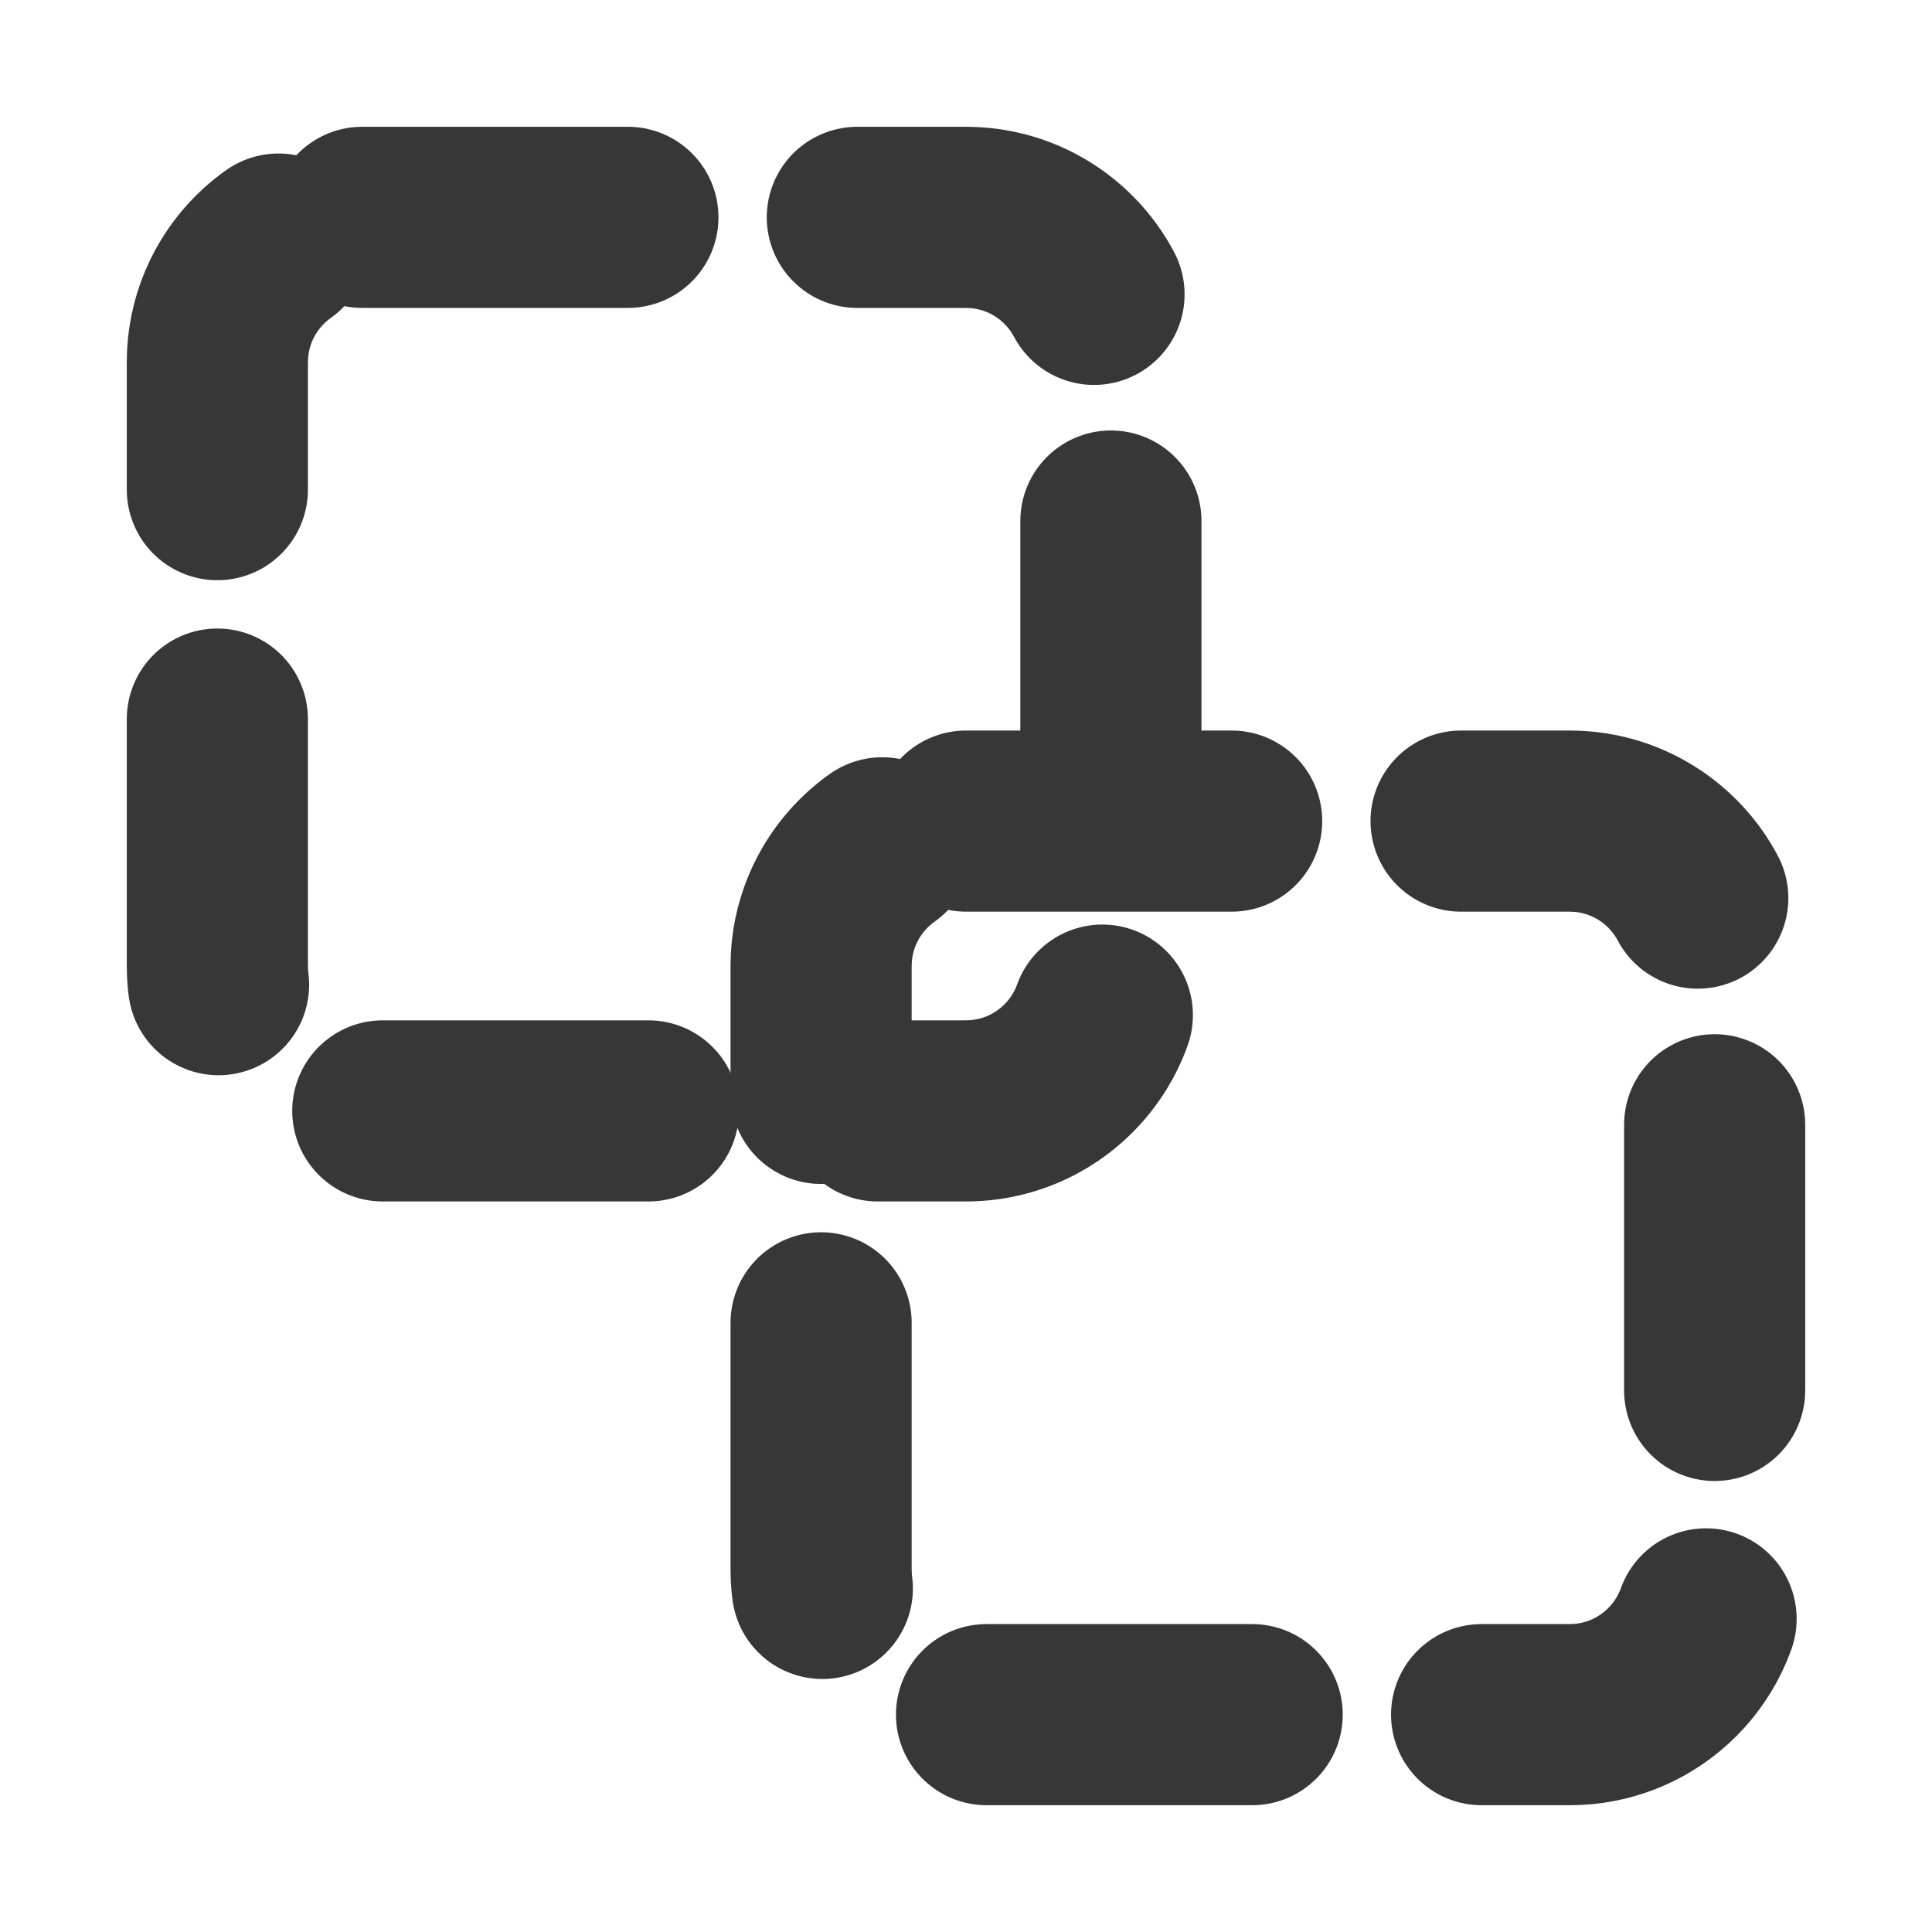
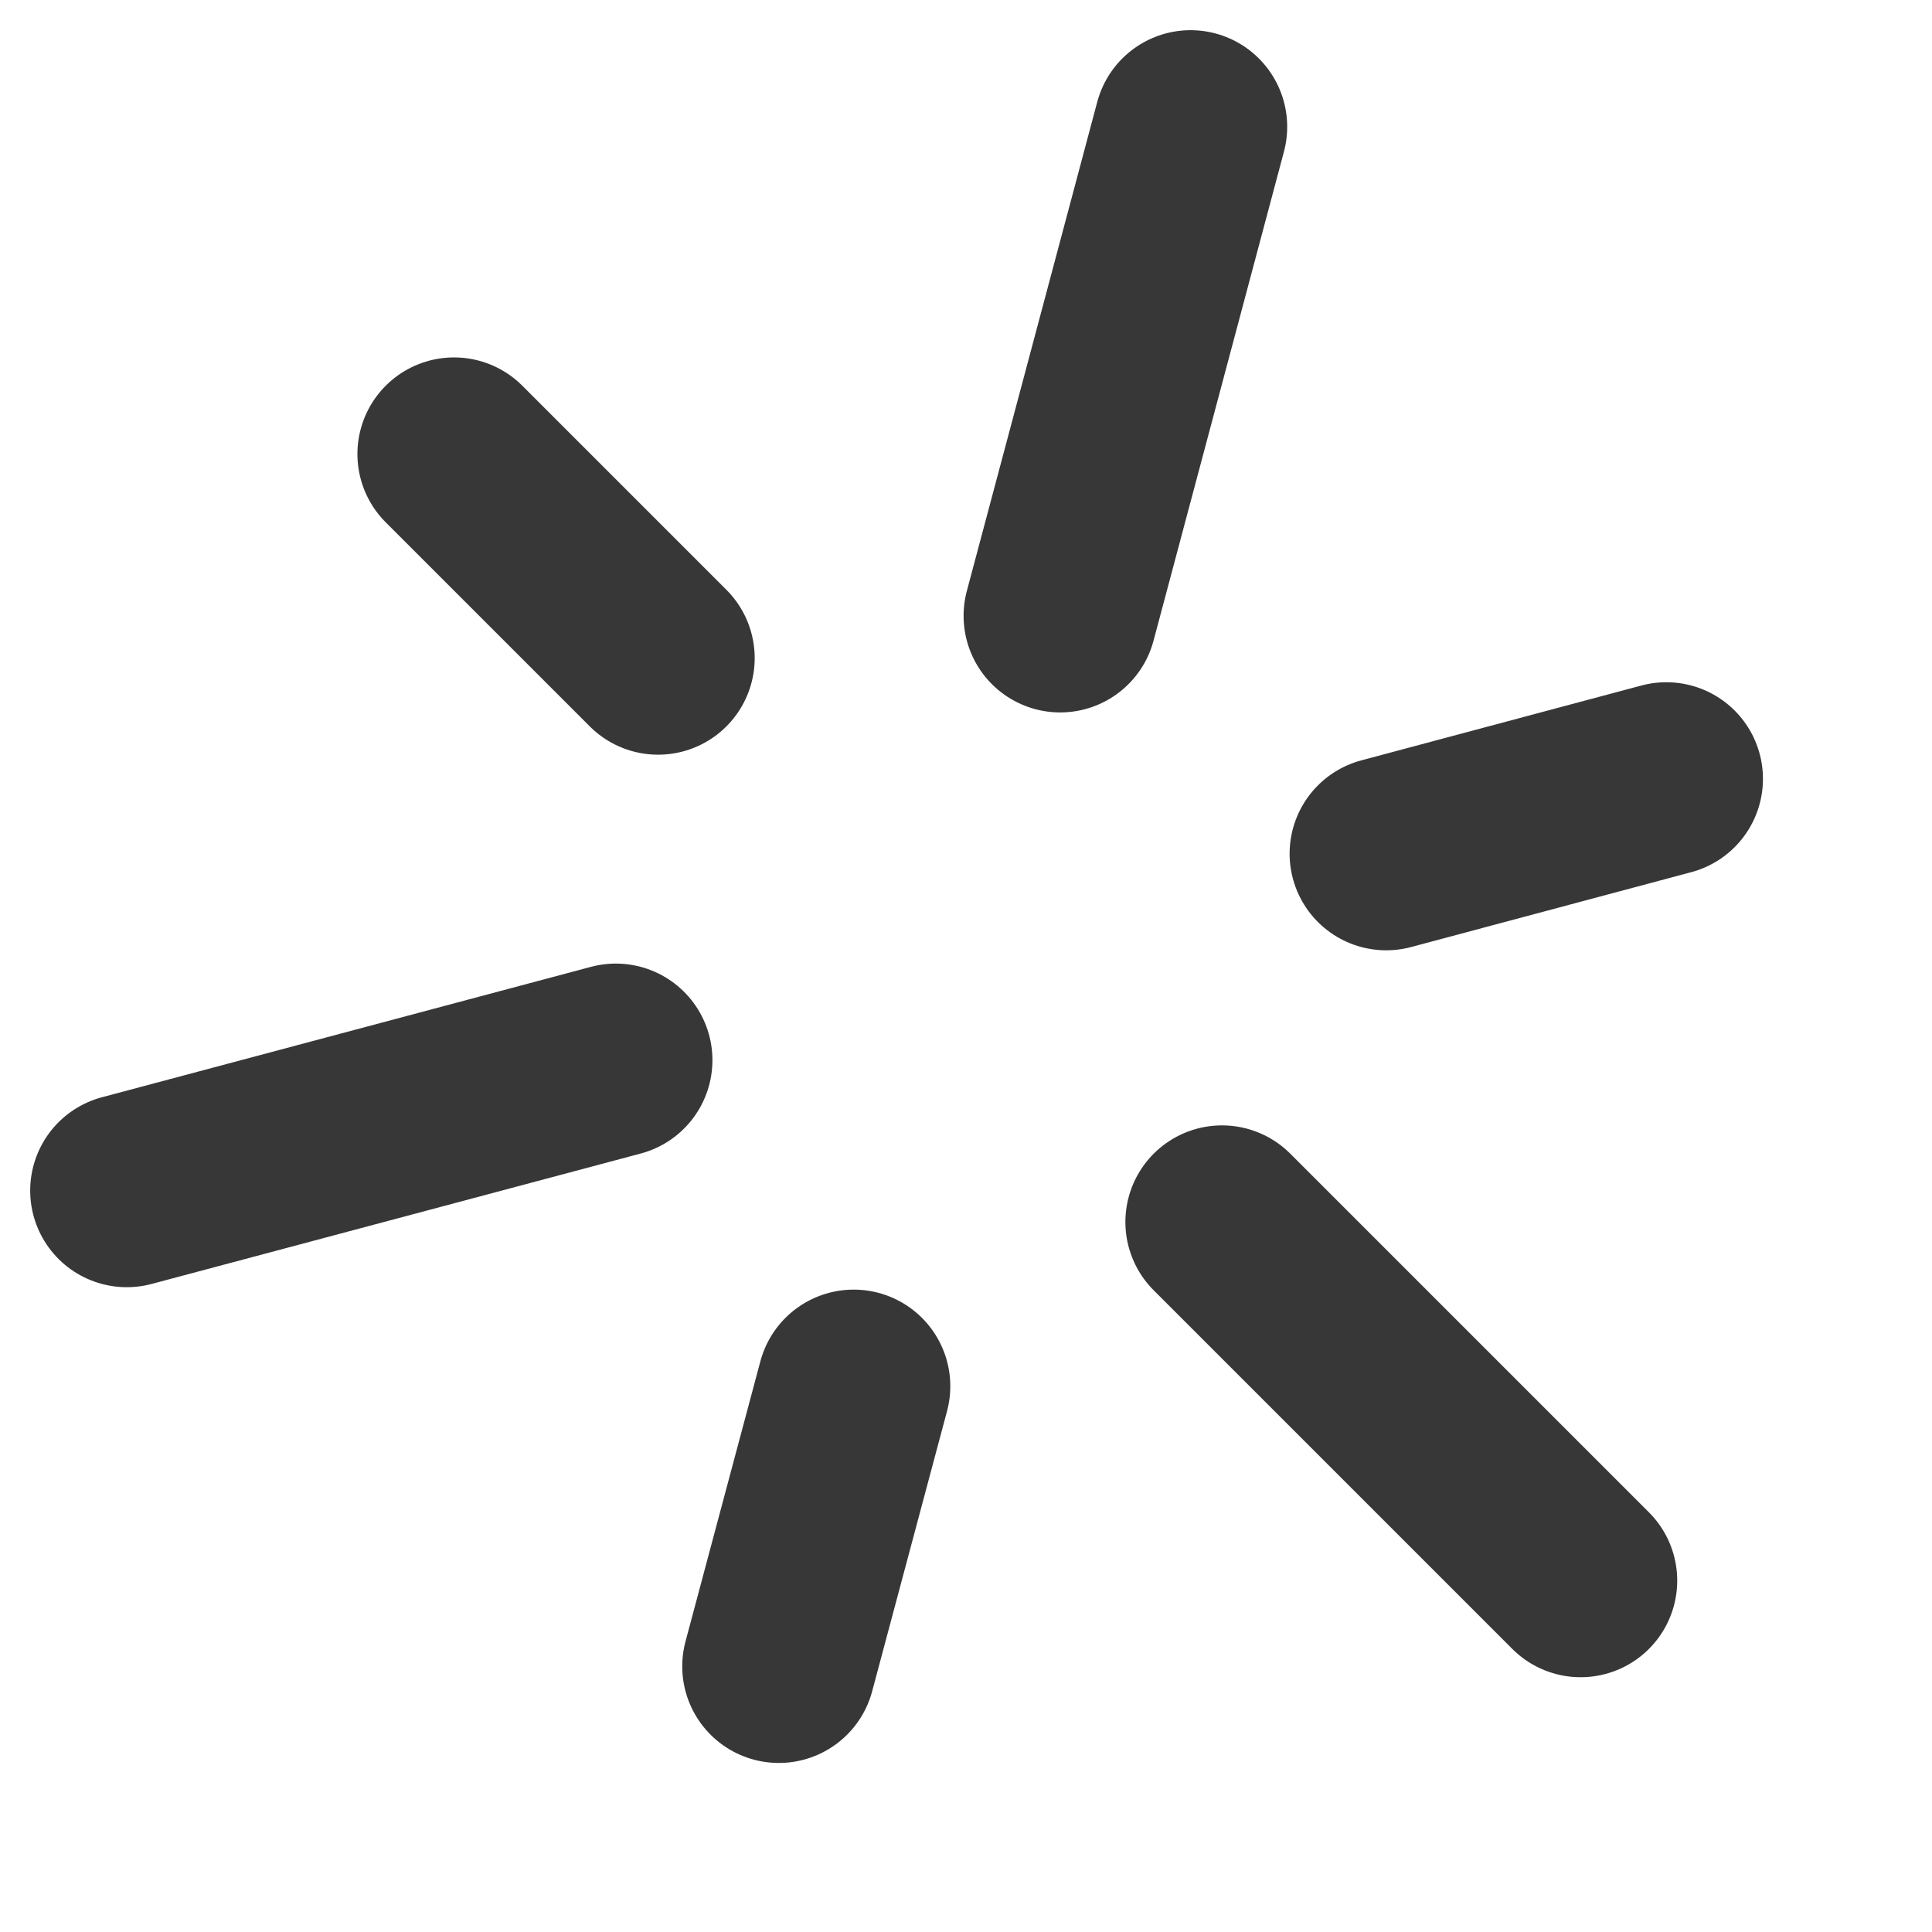
<svg xmlns="http://www.w3.org/2000/svg" width="16" height="16" viewBox="0 0 16 16">
-   <g stroke="#373737" stroke-width="1.5" stroke-linecap="round" stroke-linejoin="round" fill="none">
-     <rect x="1.8" y="1.8" width="7.4" height="7.4" rx="1.2" stroke-dasharray="2.2 1.9" />
-     <rect x="6.8" y="6.8" width="7.4" height="7.4" rx="1.2" stroke-dasharray="2.2 1.9" />
+   <g stroke="#373737" stroke-width="1.6" stroke-linecap="round" fill="none">
+     <path d="M8.78 5.10 L9.86 1.05 M11.48 7.07 L13.80 6.45 M10.12 10.12 L13.09 13.09 M7.07 11.48 L6.45 13.80 M5.10 8.78 L1.05 9.86 M5.45 5.45 L3.76 3.76" />
  </g>
</svg>
